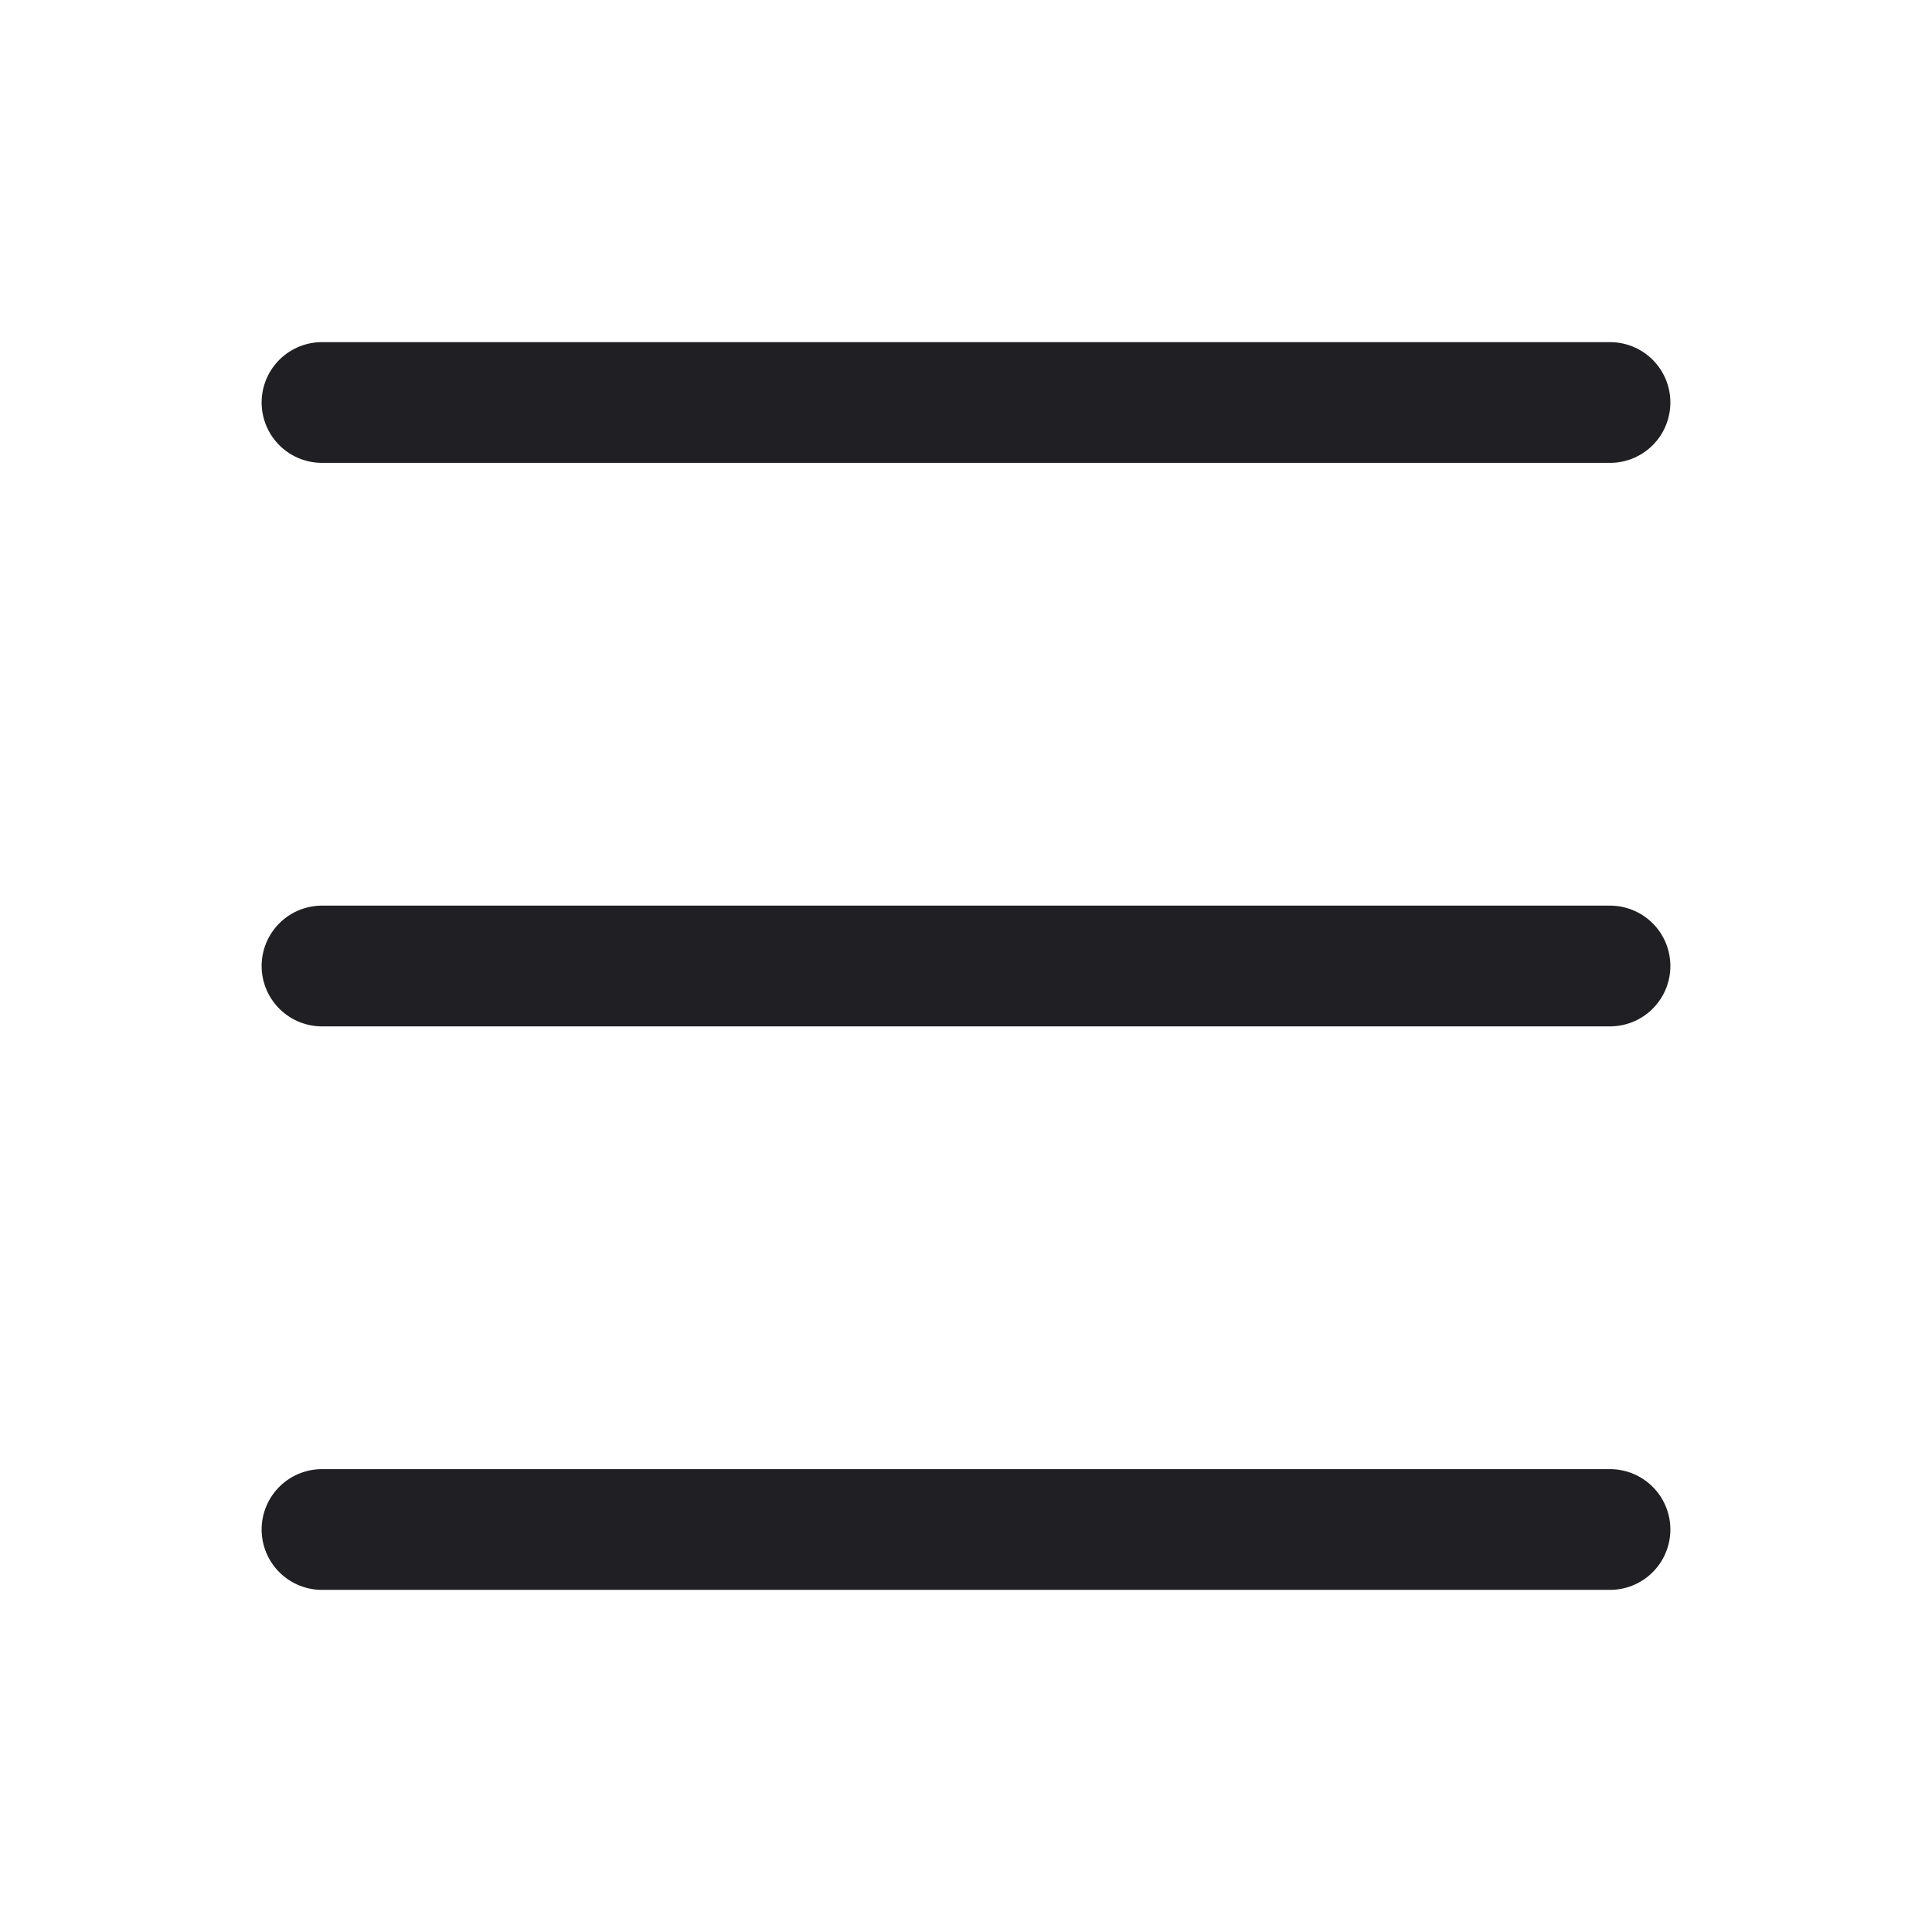
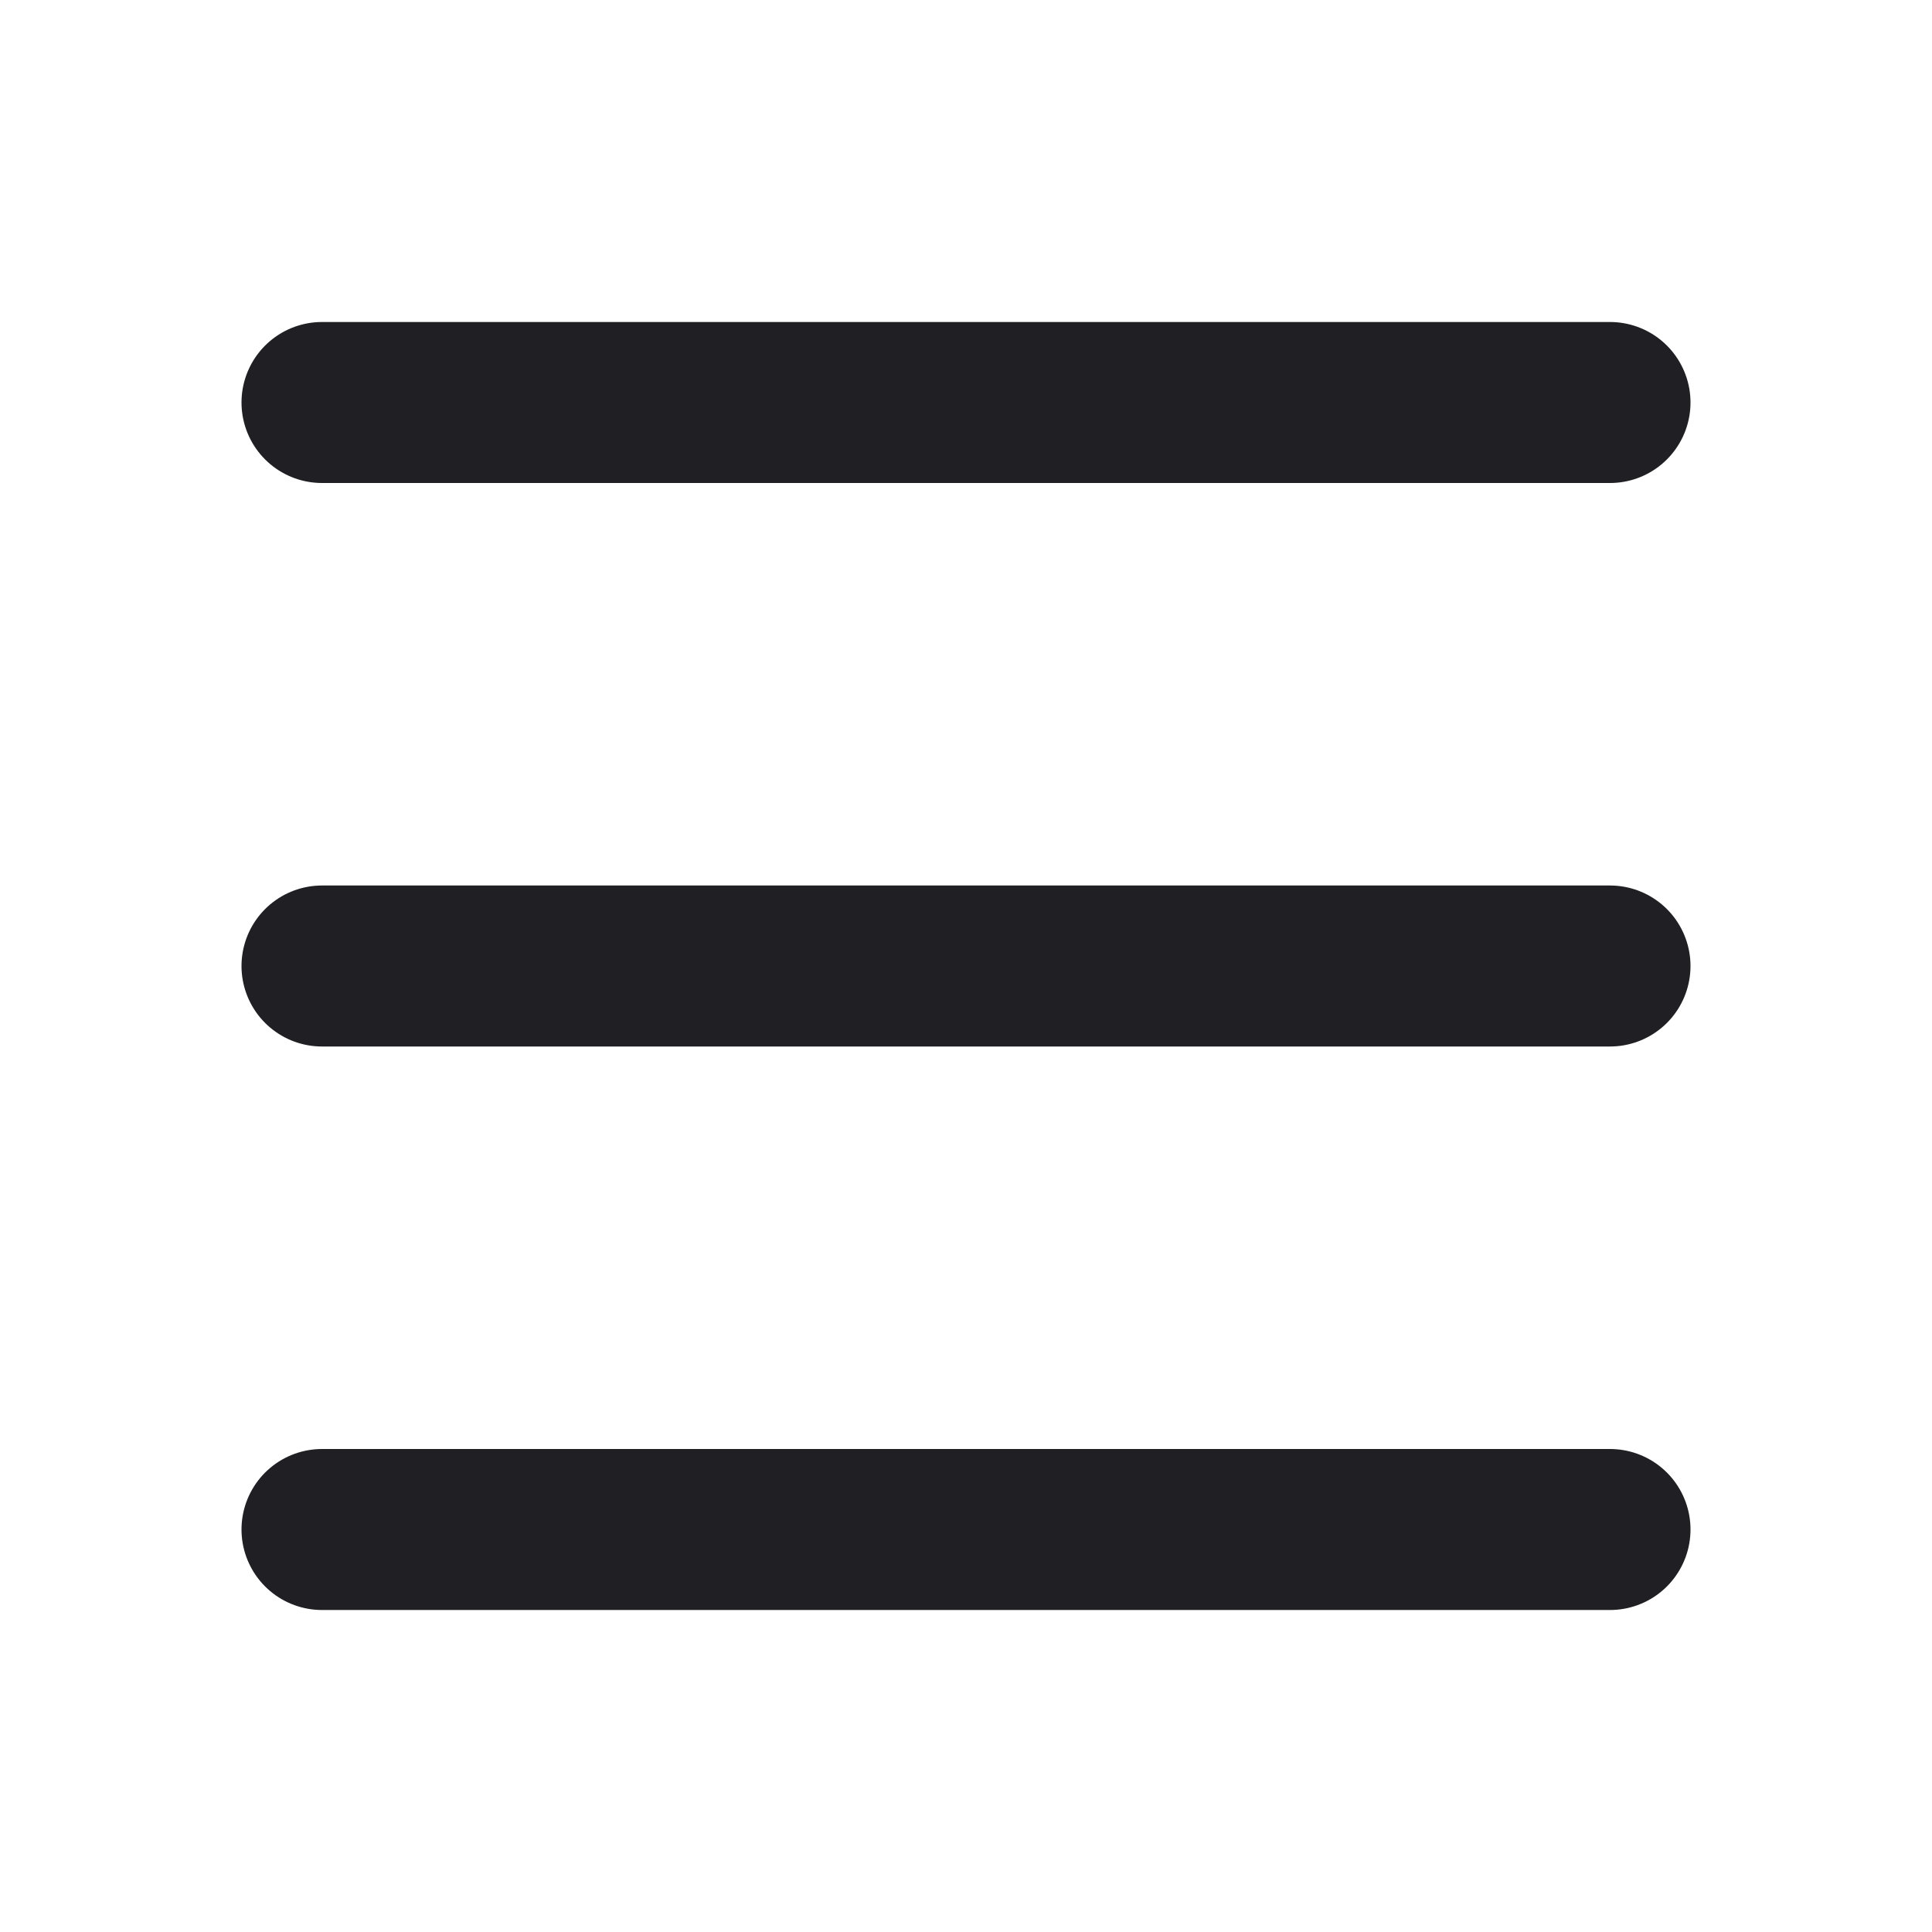
<svg xmlns="http://www.w3.org/2000/svg" viewBox="0 0 24 24" width="20" height="20" color="#202024" fill="none">
-   <path d="M4 5L20 5" stroke="currentColor" stroke-width="1.5" stroke-linecap="round" stroke-linejoin="round" />
-   <path d="M4 12L20 12" stroke="currentColor" stroke-width="1.5" stroke-linecap="round" stroke-linejoin="round" />
-   <path d="M4 19L20 19" stroke="currentColor" stroke-width="1.5" stroke-linecap="round" stroke-linejoin="round" />
+   <path d="M4 5L20 5" stroke="currentColor" stroke-width="2" stroke-linecap="round" stroke-linejoin="round" />
+   <path d="M4 12L20 12" stroke="currentColor" stroke-width="2" stroke-linecap="round" stroke-linejoin="round" />
+   <path d="M4 19L20 19" stroke="currentColor" stroke-width="2" stroke-linecap="round" stroke-linejoin="round" />
</svg>
